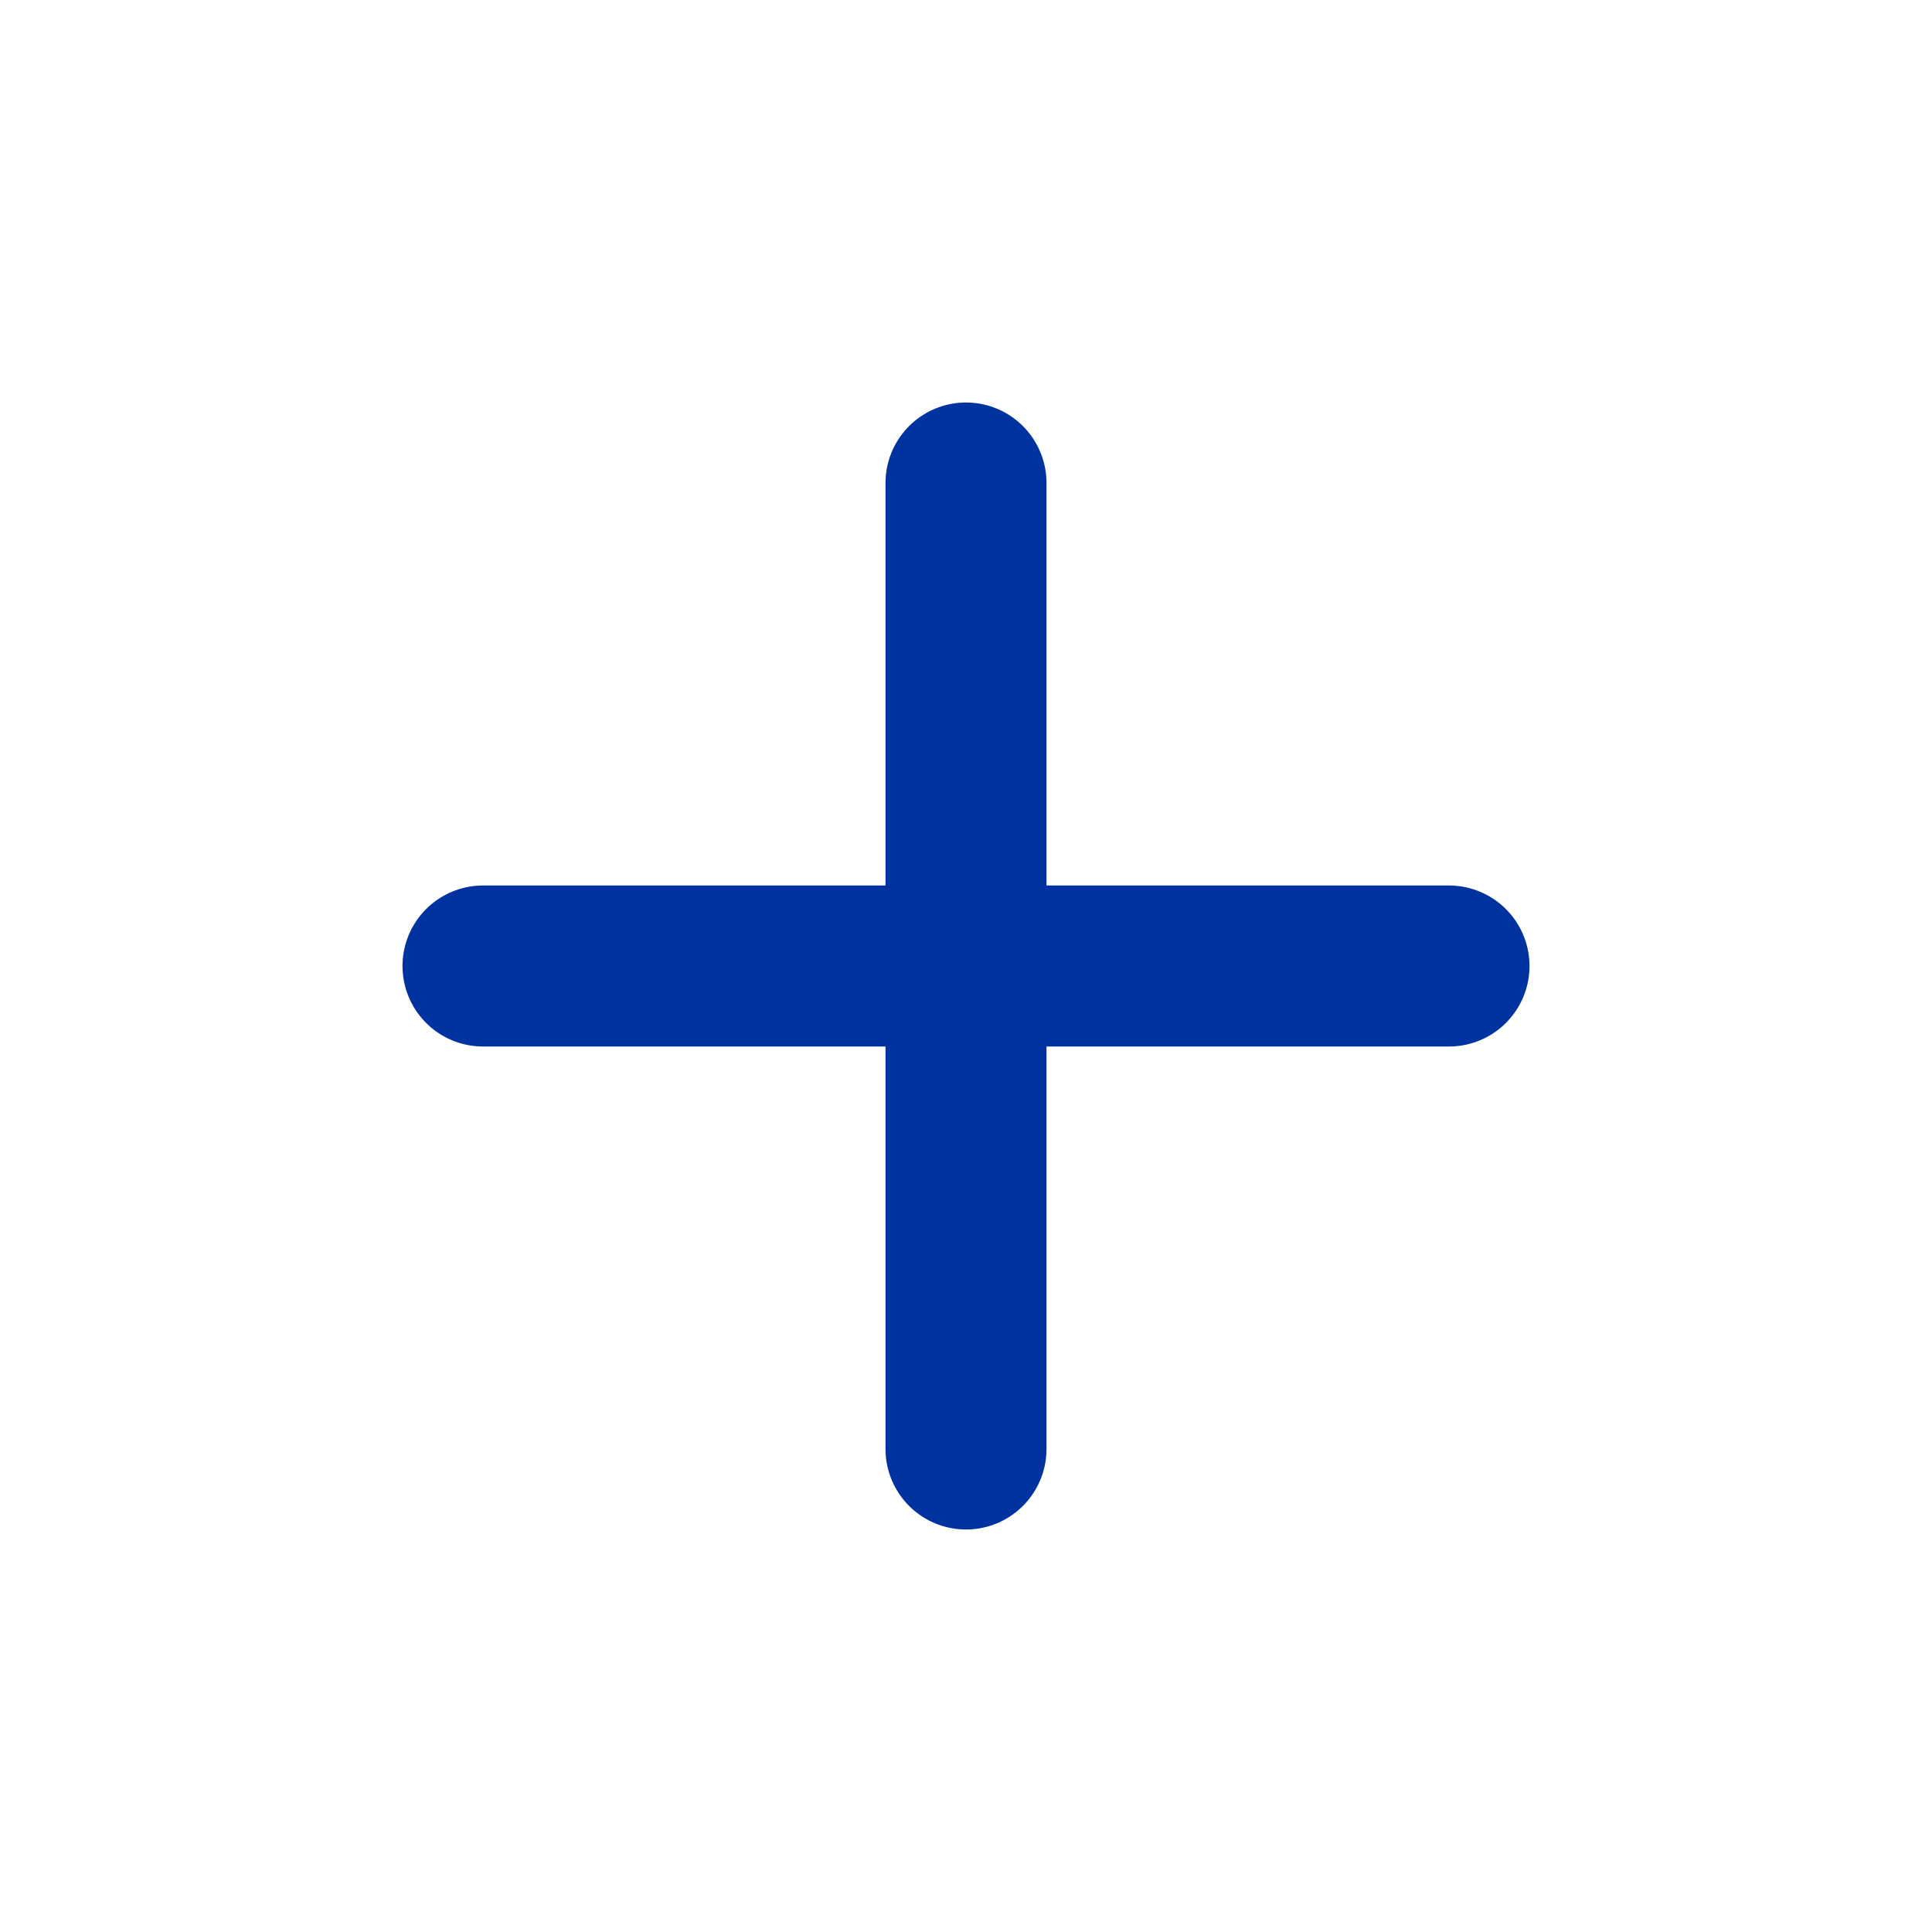
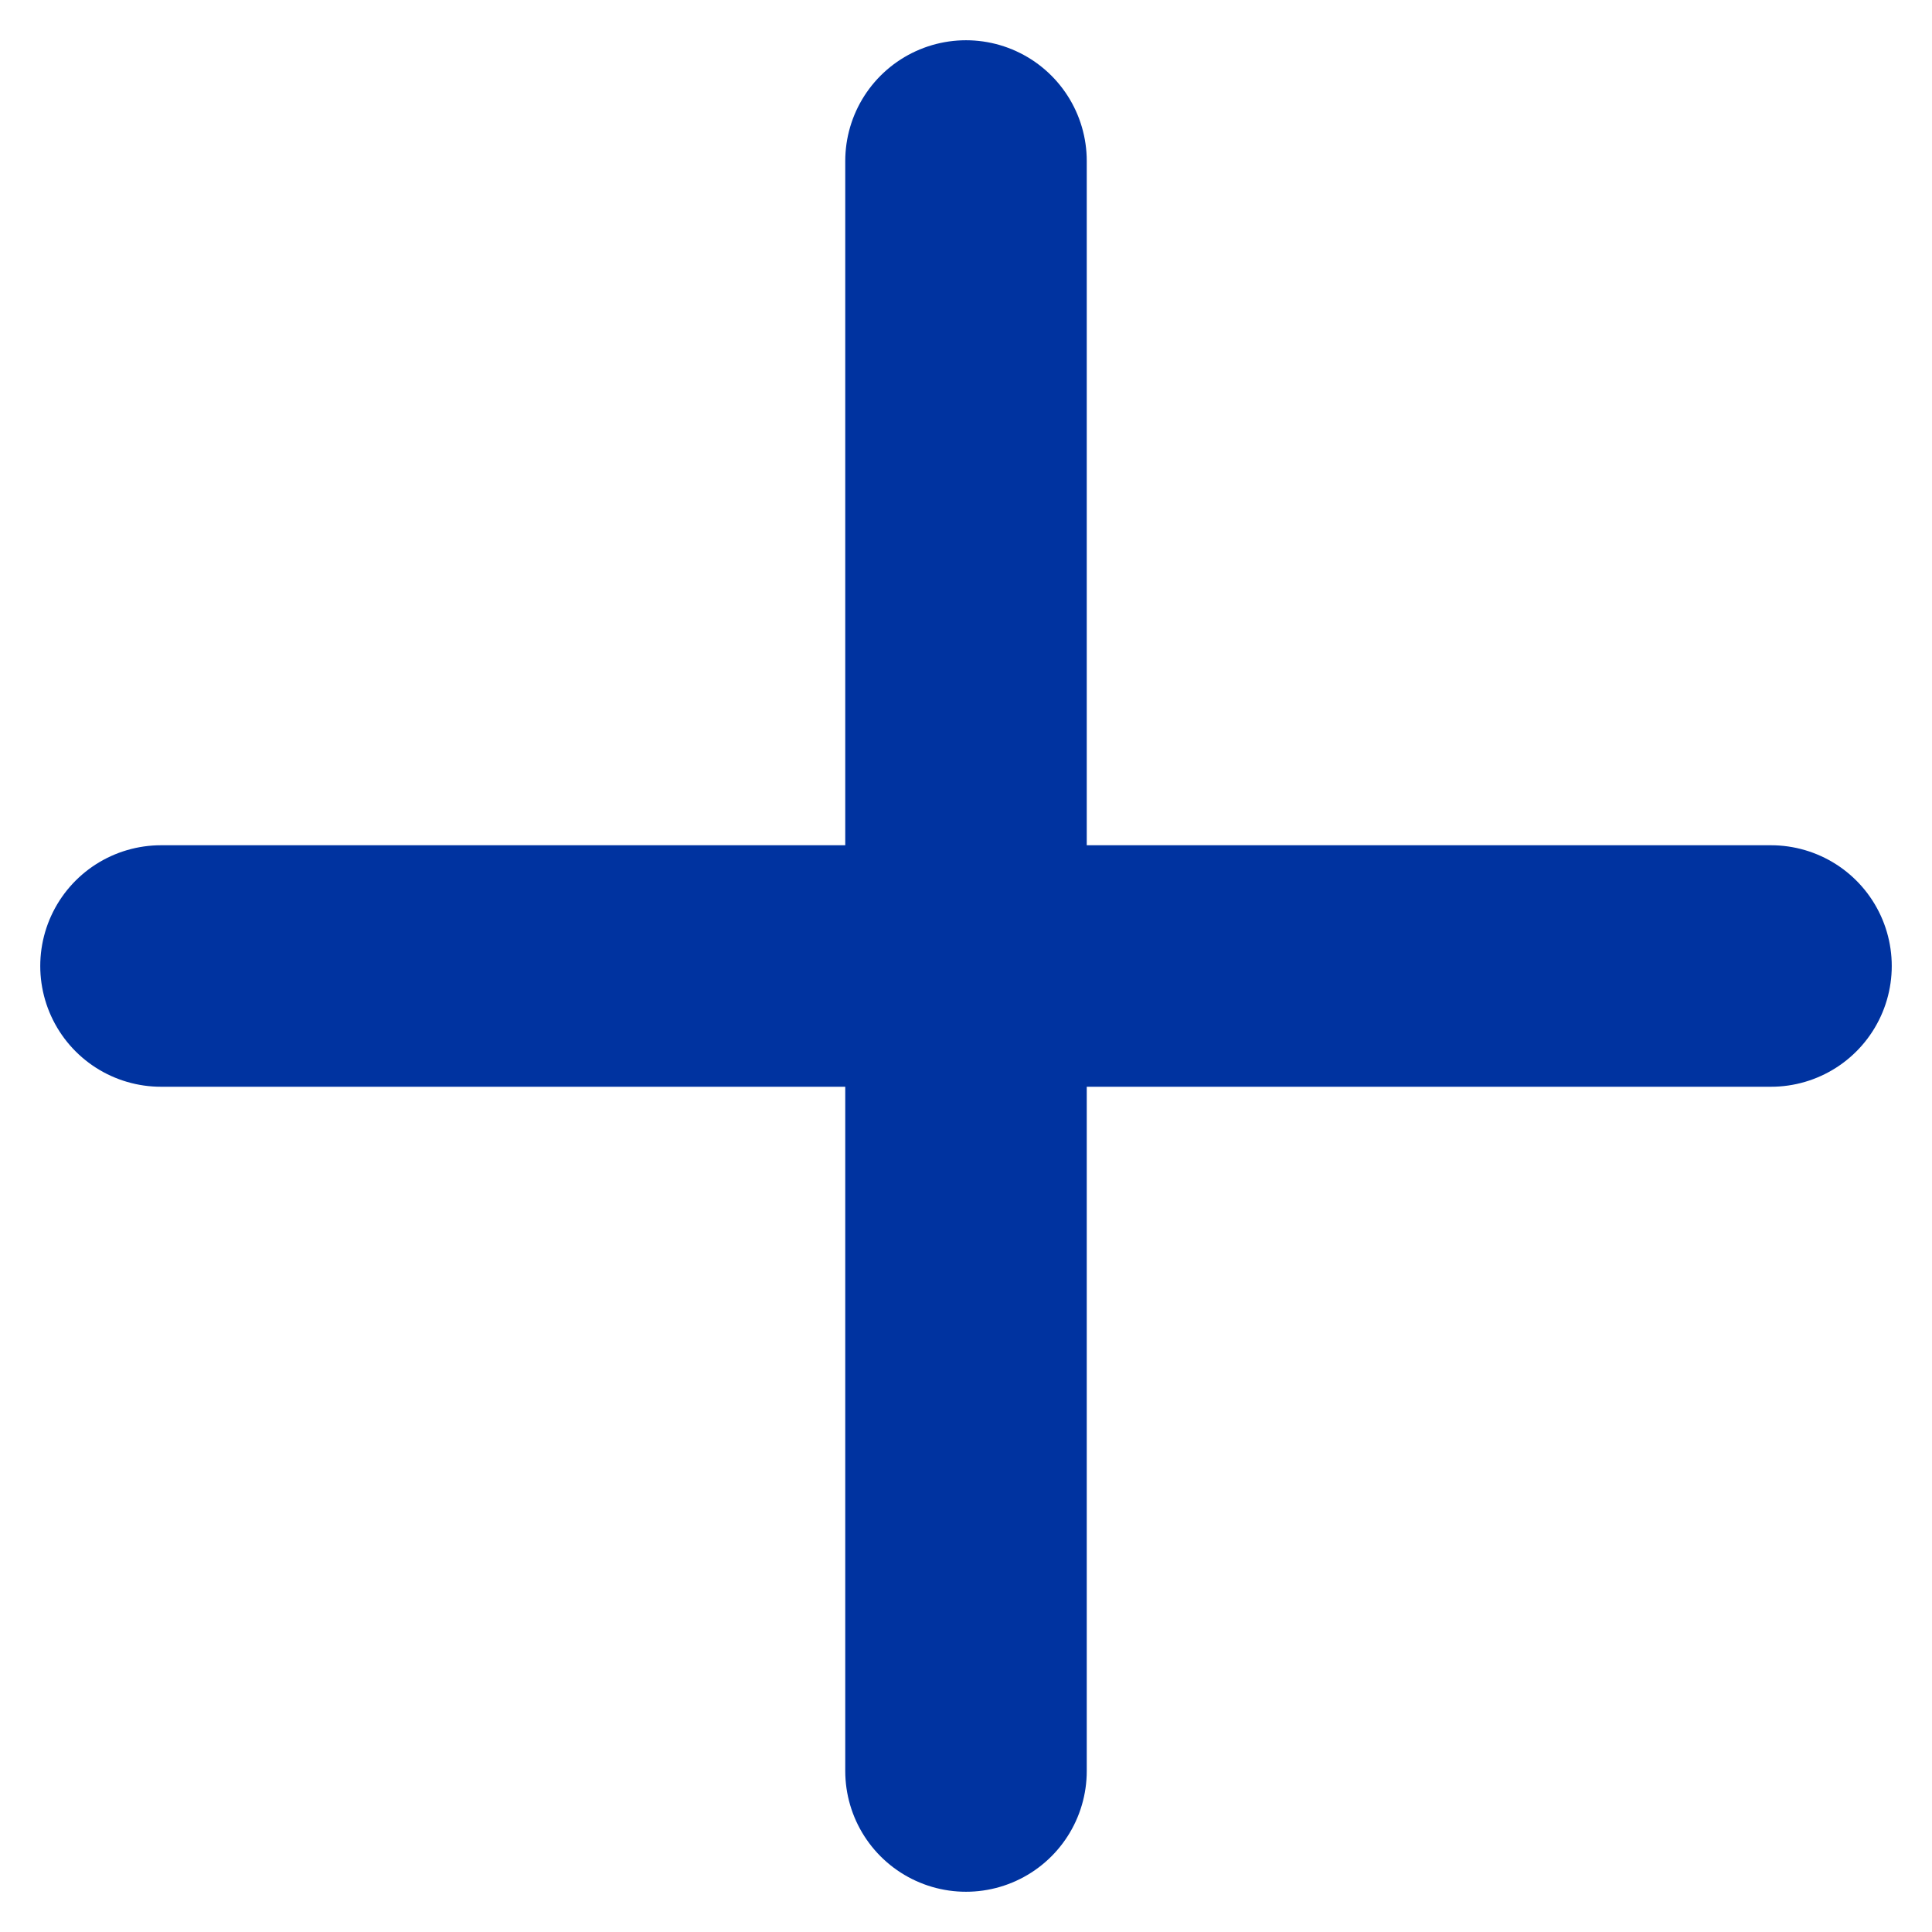
<svg xmlns="http://www.w3.org/2000/svg" width="256px" height="256px" viewBox="0 0 24 24" fill="none">
  <g id="SVGRepo_bgCarrier" stroke-width="0" />
  <g id="SVGRepo_tracerCarrier" stroke-linecap="round" stroke-linejoin="round" />
  <g id="SVGRepo_iconCarrier">
-     <path d="M6 12H18M12 6V18" stroke="#0033A0" stroke-width="2" stroke-linecap="round" stroke-linejoin="round" />
+     <path d="M2 12H22M12 2V22" stroke="#0033A0" stroke-width="3" stroke-linecap="round" stroke-linejoin="round" />
  </g>
</svg>
